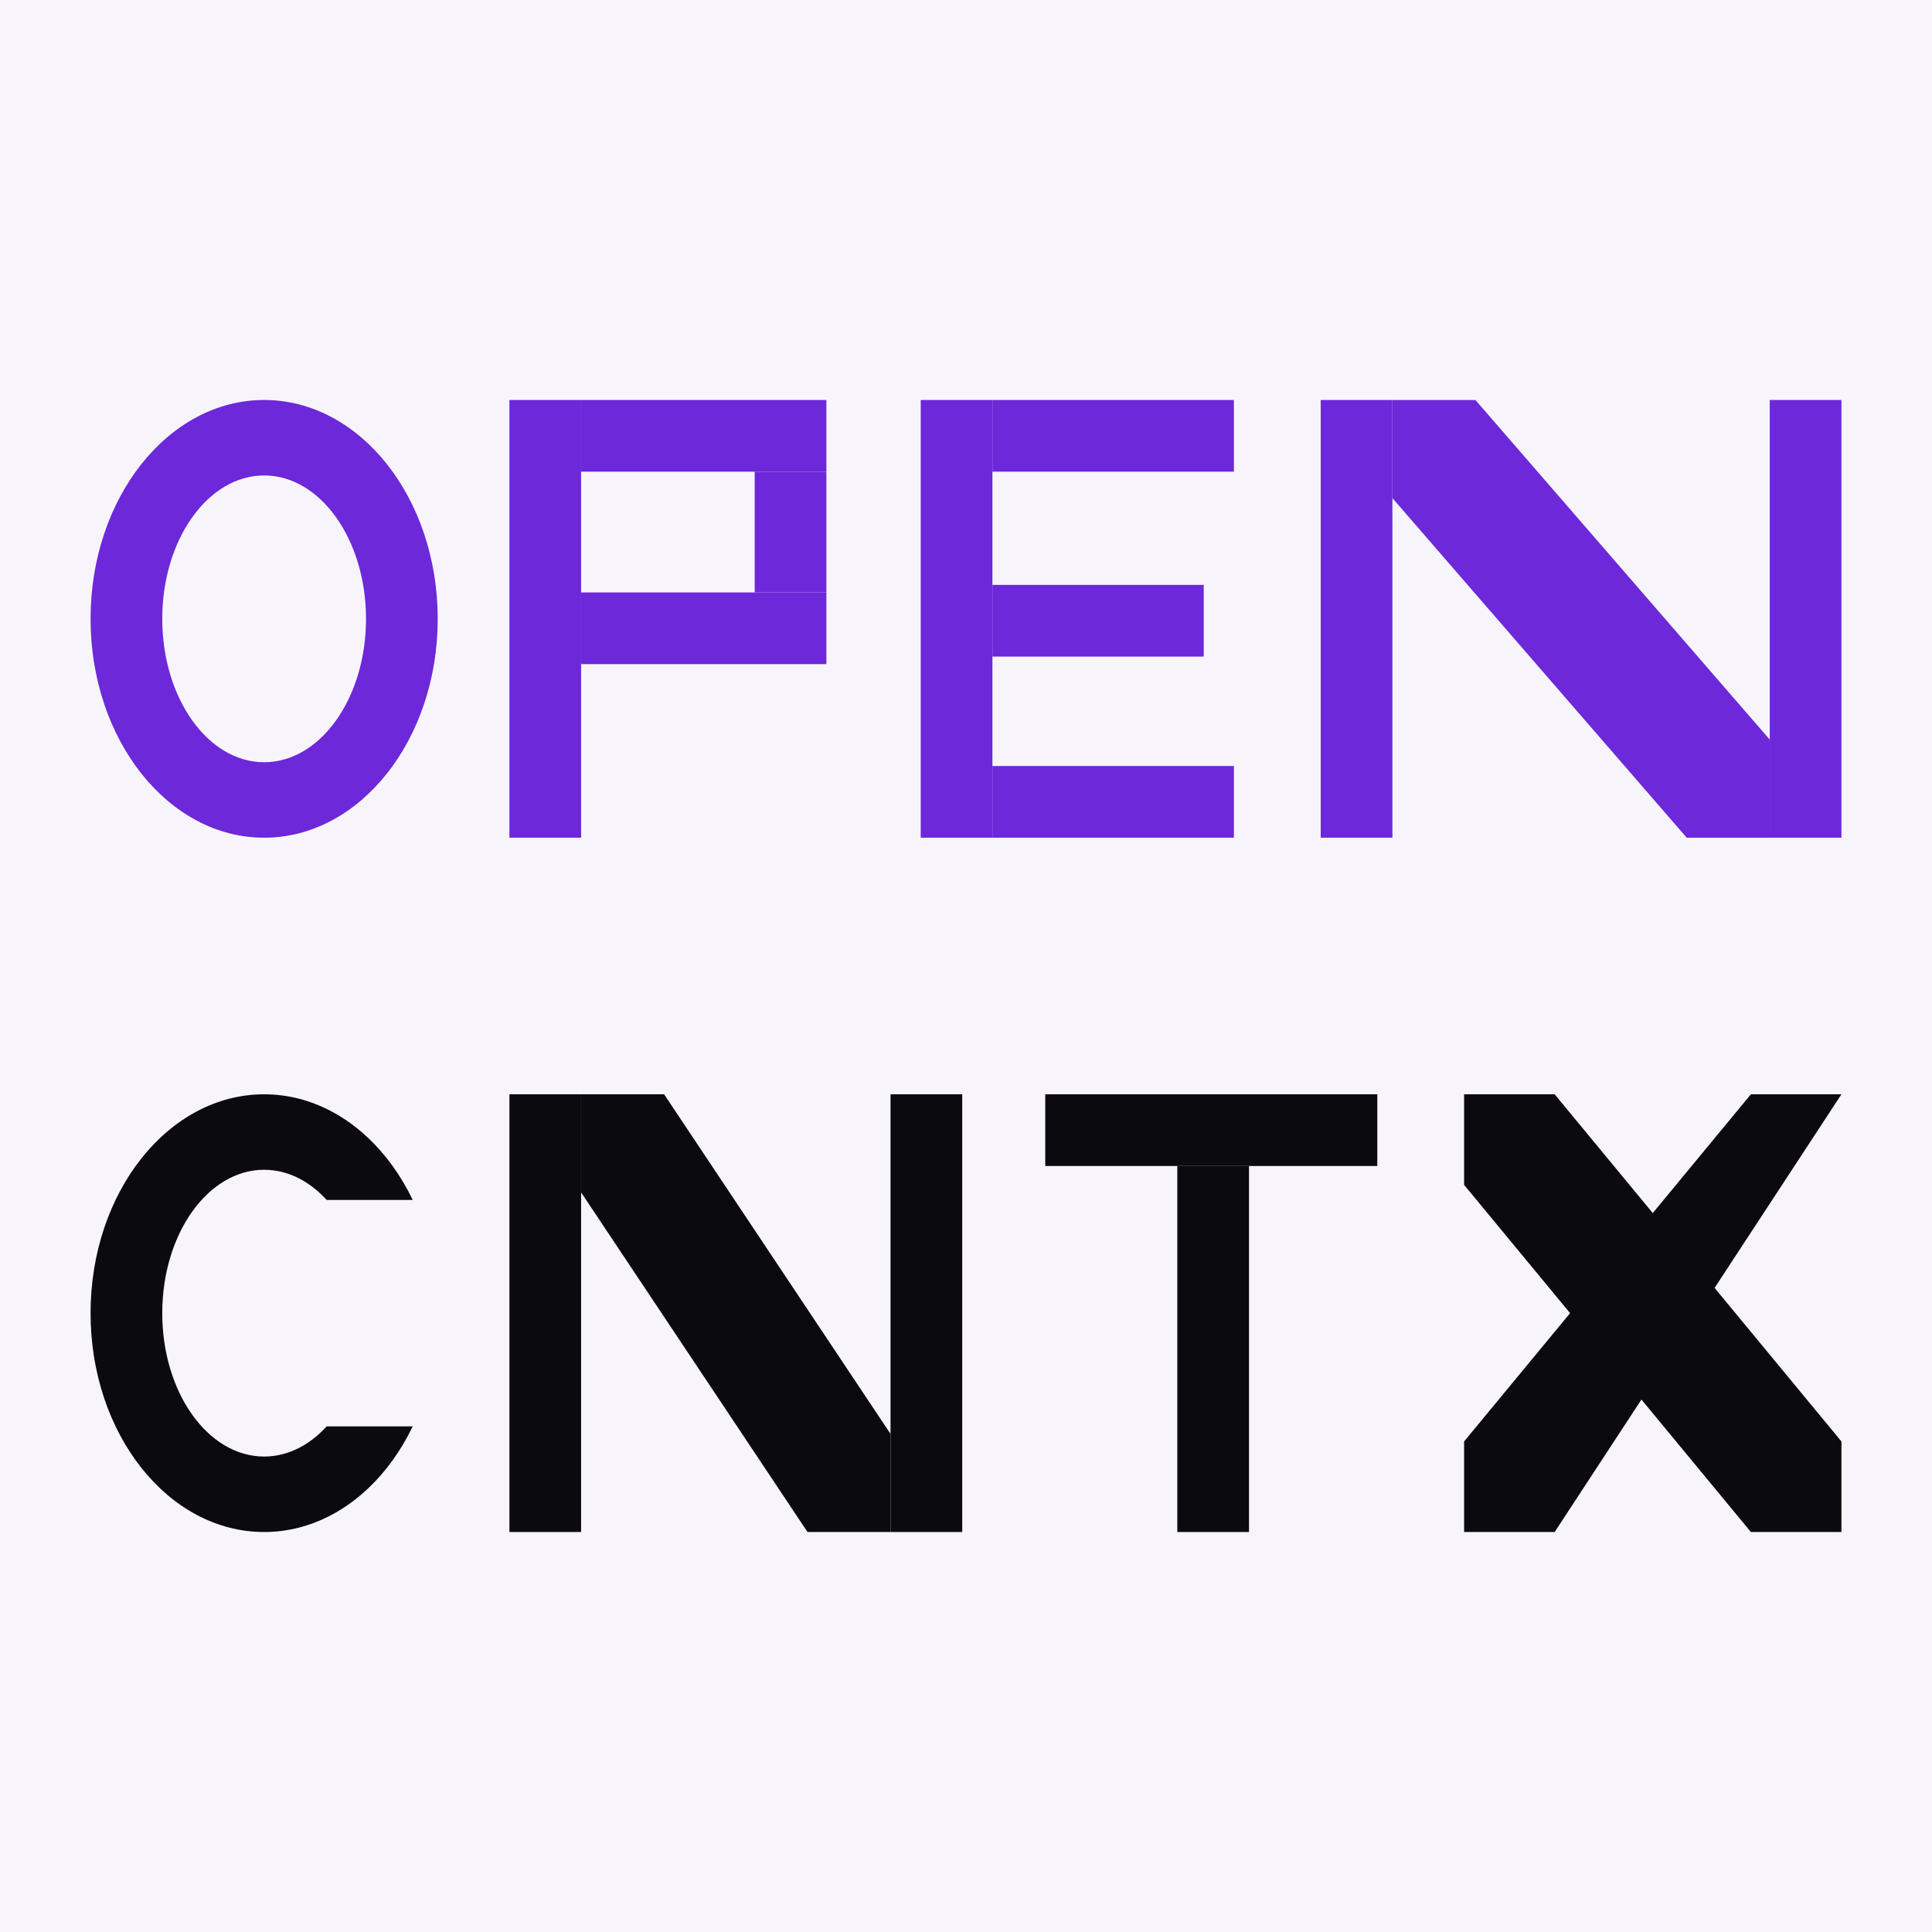
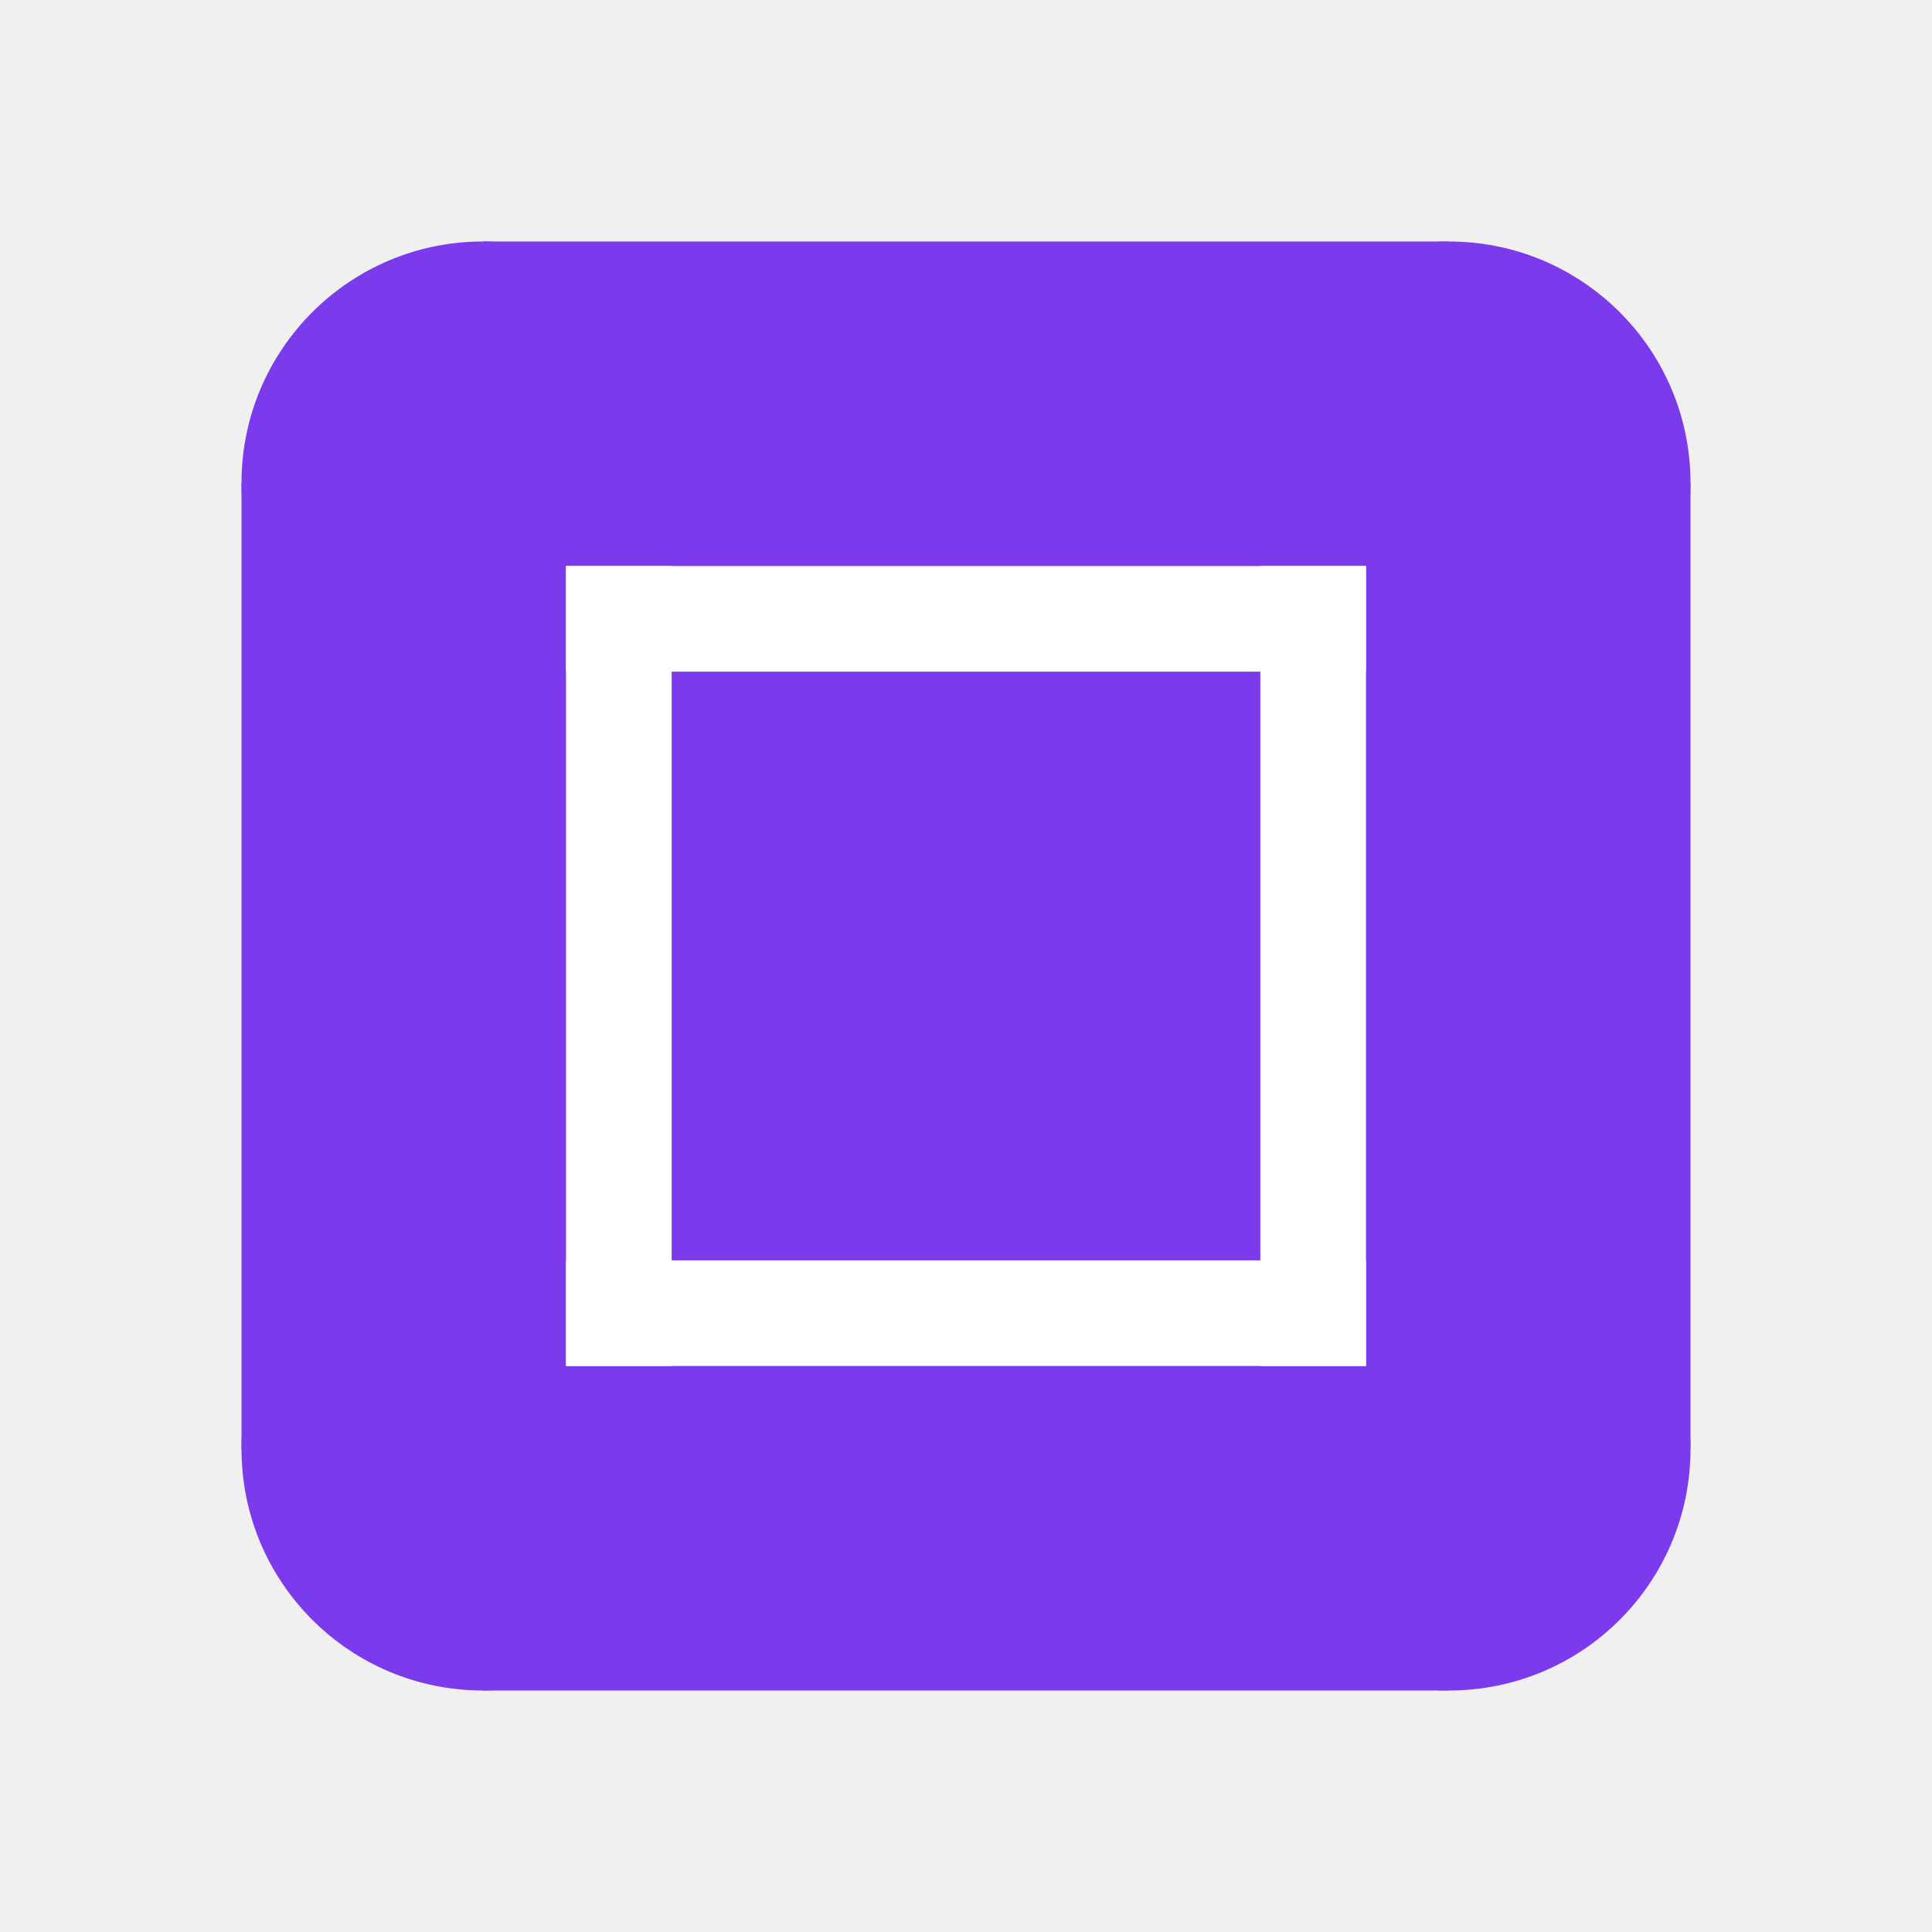
<svg xmlns="http://www.w3.org/2000/svg" width="512" height="512" viewBox="0 0 512 512" role="img" aria-labelledby="title description">
-   <rect x="0" y="0" width="512" height="512" fill="#F7F5FB" />
-   <g id="word-open" fill="#6D28D9" aria-label="OPEN">
-     <ellipse cx="70" cy="164" rx="46" ry="58" />
-     <ellipse cx="70" cy="164" rx="27" ry="38" fill="#F7F5FB" />
-     <rect x="135" y="106" width="19" height="116" />
-     <rect x="154" y="106" width="65" height="19" />
-     <rect x="154" y="157" width="65" height="19" />
-     <rect x="200" y="125" width="19" height="32" />
-     <rect x="244" y="106" width="19" height="116" />
-     <rect x="263" y="106" width="64" height="19" />
-     <rect x="263" y="155" width="56" height="19" />
-     <rect x="263" y="203" width="64" height="19" />
-     <rect x="350" y="106" width="19" height="116" />
-     <rect x="469" y="106" width="19" height="116" />
-     <polygon points="369,106 391,106 469,196 469,222 447,222 369,132" />
+   <g id="avatar-symbol" aria-label="OPENCNTX context frame" fill="#7C3AED">
+     <rect x="128" y="64" width="256" height="384" />
+     <rect x="64" y="128" width="384" height="256" />
+     <circle cx="128" cy="128" r="64" />
+     <circle cx="384" cy="128" r="64" />
+     <circle cx="128" cy="384" r="64" />
+     <circle cx="384" cy="384" r="64" />
  </g>
-   <g id="word-cntx" fill="#0B0B0F" aria-label="CNTX">
-     <ellipse cx="70" cy="348" rx="46" ry="58" />
-     <ellipse cx="70" cy="348" rx="27" ry="38" fill="#F7F5FB" />
-     <rect x="70" y="318" width="54" height="60" fill="#F7F5FB" />
-     <rect x="135" y="290" width="19" height="116" />
-     <rect x="236" y="290" width="19" height="116" />
-     <polygon points="154,290 176,290 236,380 236,406 214,406 154,316" />
-     <rect x="277" y="290" width="88" height="19" />
-     <rect x="312" y="309" width="19" height="97" />
-     <polygon points="388,290 412,290 488,382 488,406 464,406 388,314" />
-     <polygon points="464,290 488,290 412,406 388,406 388,382" />
+   <g id="context-frame" aria-label="Context frame" fill="#FFFFFF">
+     <rect x="150" y="150" width="28" height="212" />
+     <rect x="150" y="150" width="106" height="28" />
+     <rect x="150" y="334" width="106" height="28" />
+     <rect x="334" y="150" width="28" height="212" />
+     <rect x="256" y="150" width="106" height="28" />
+     <rect x="256" y="334" width="106" height="28" />
  </g>
</svg>
